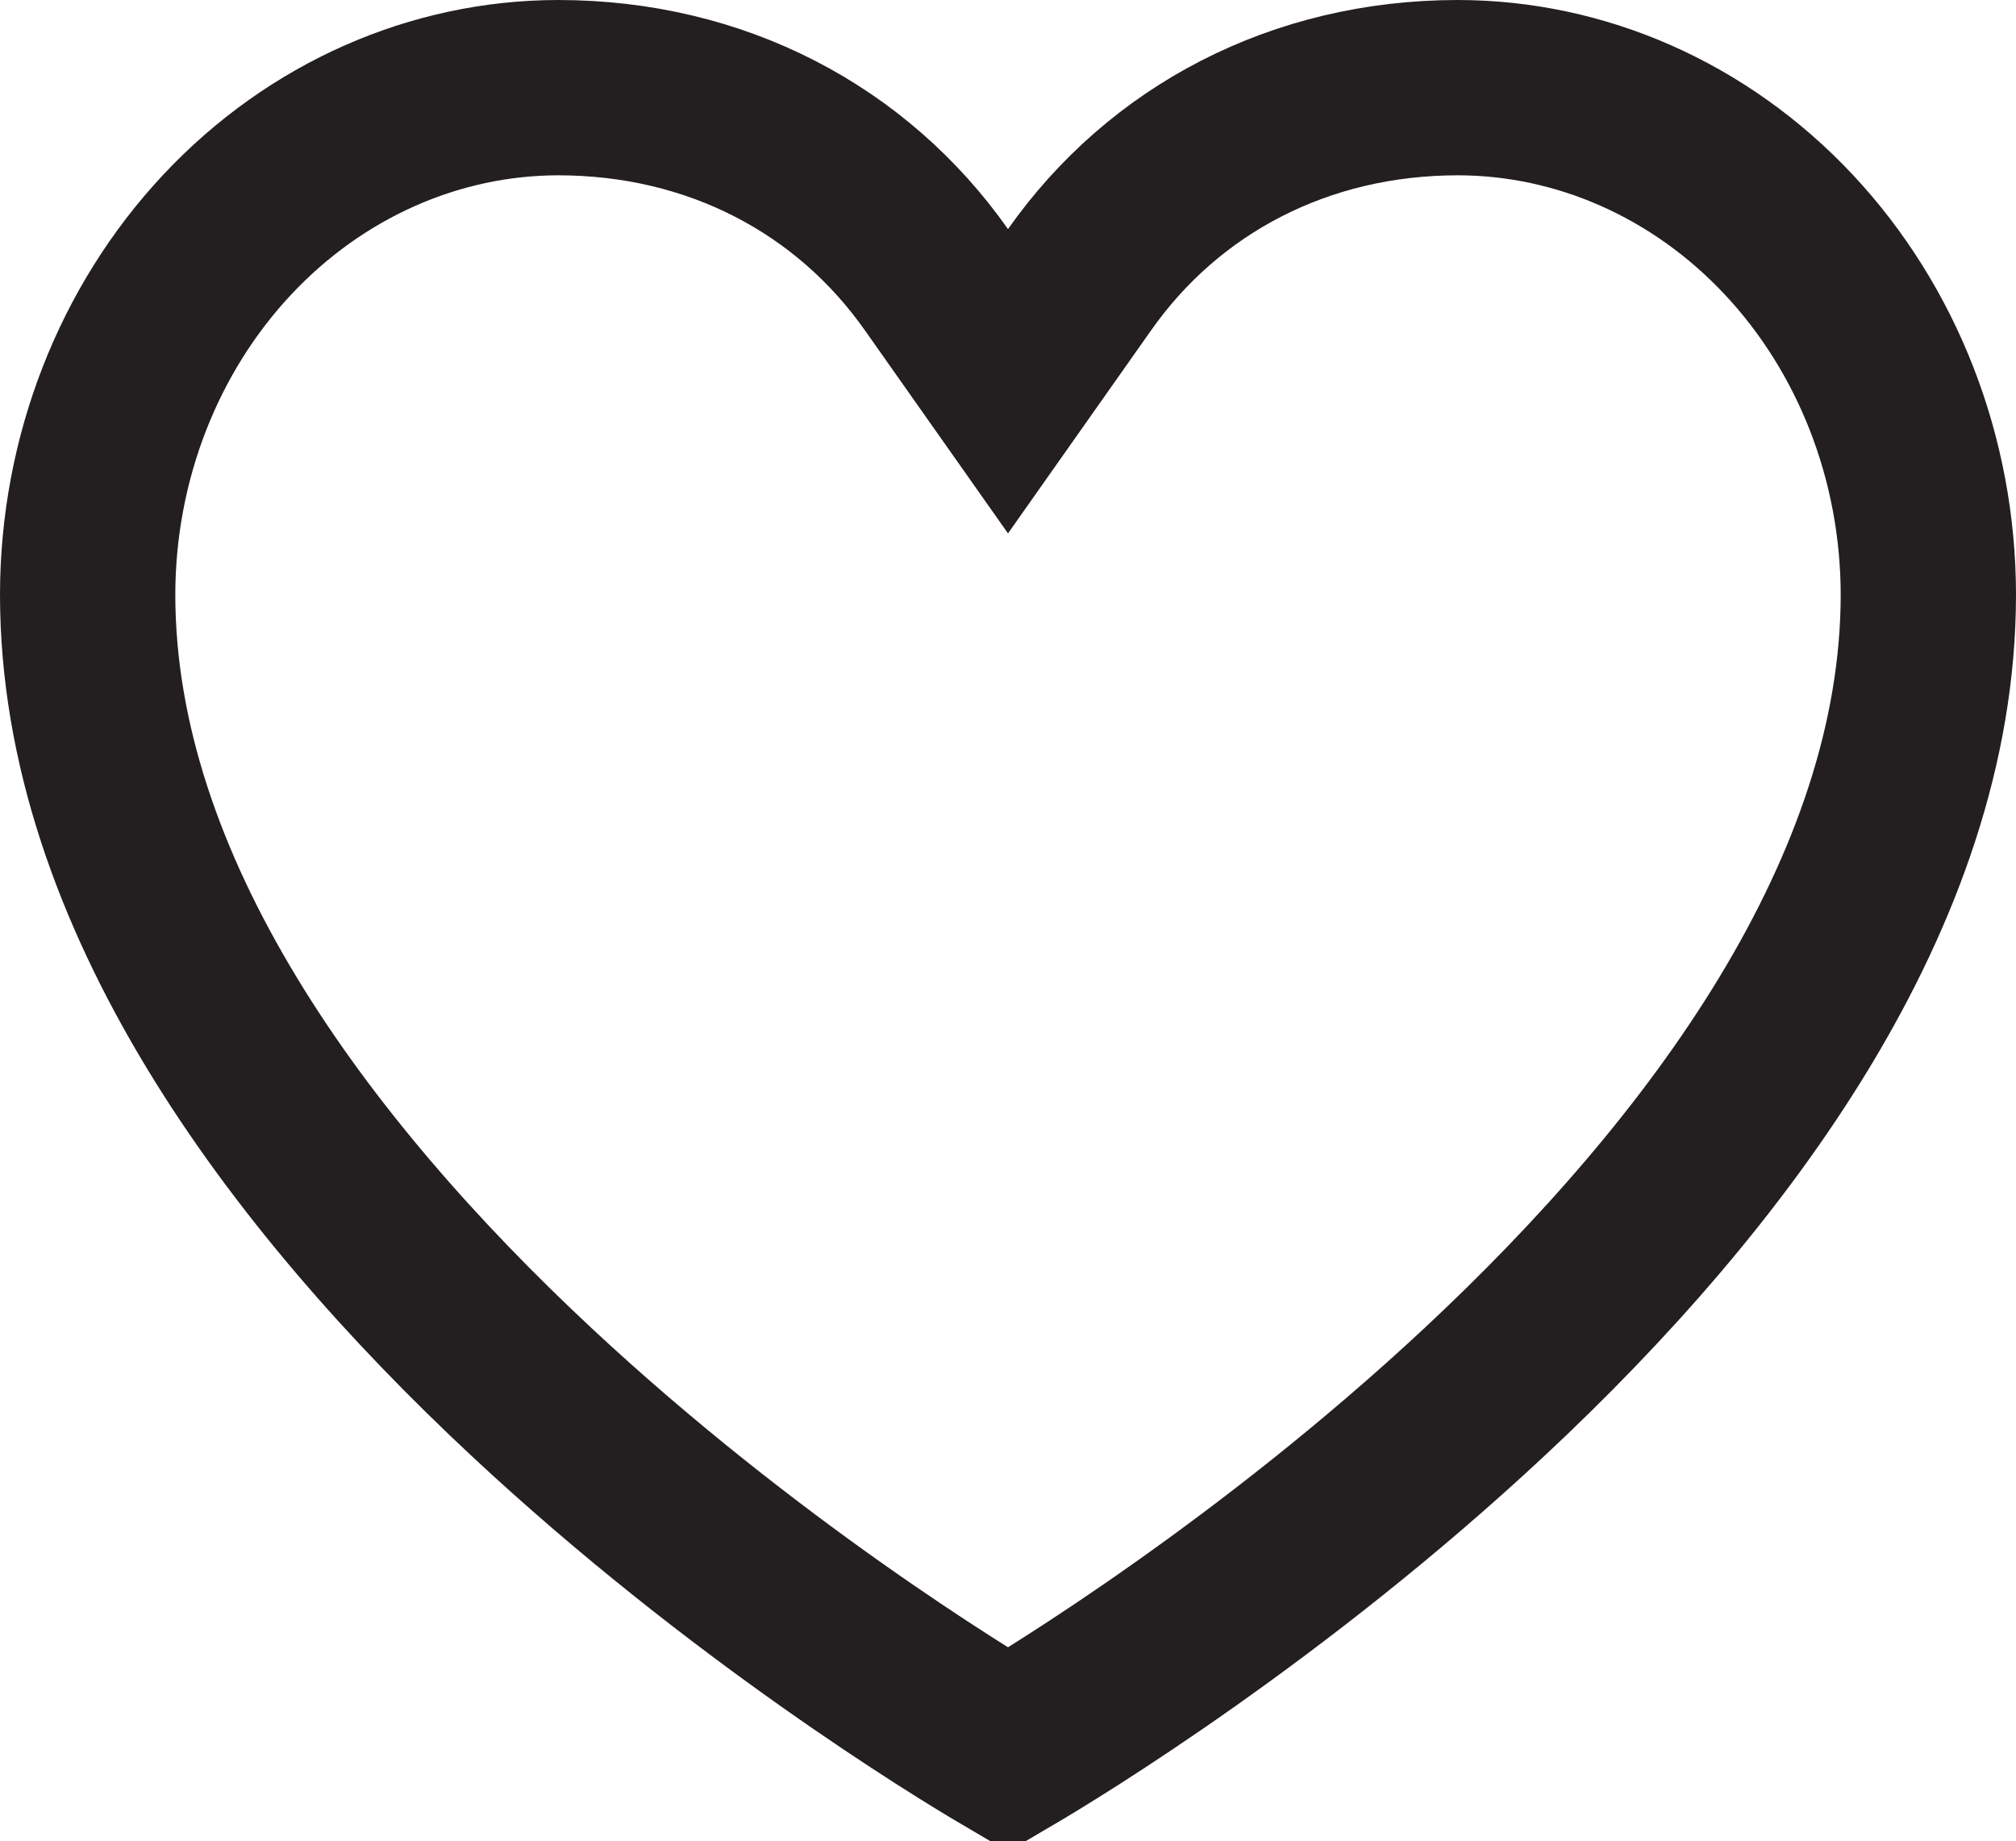
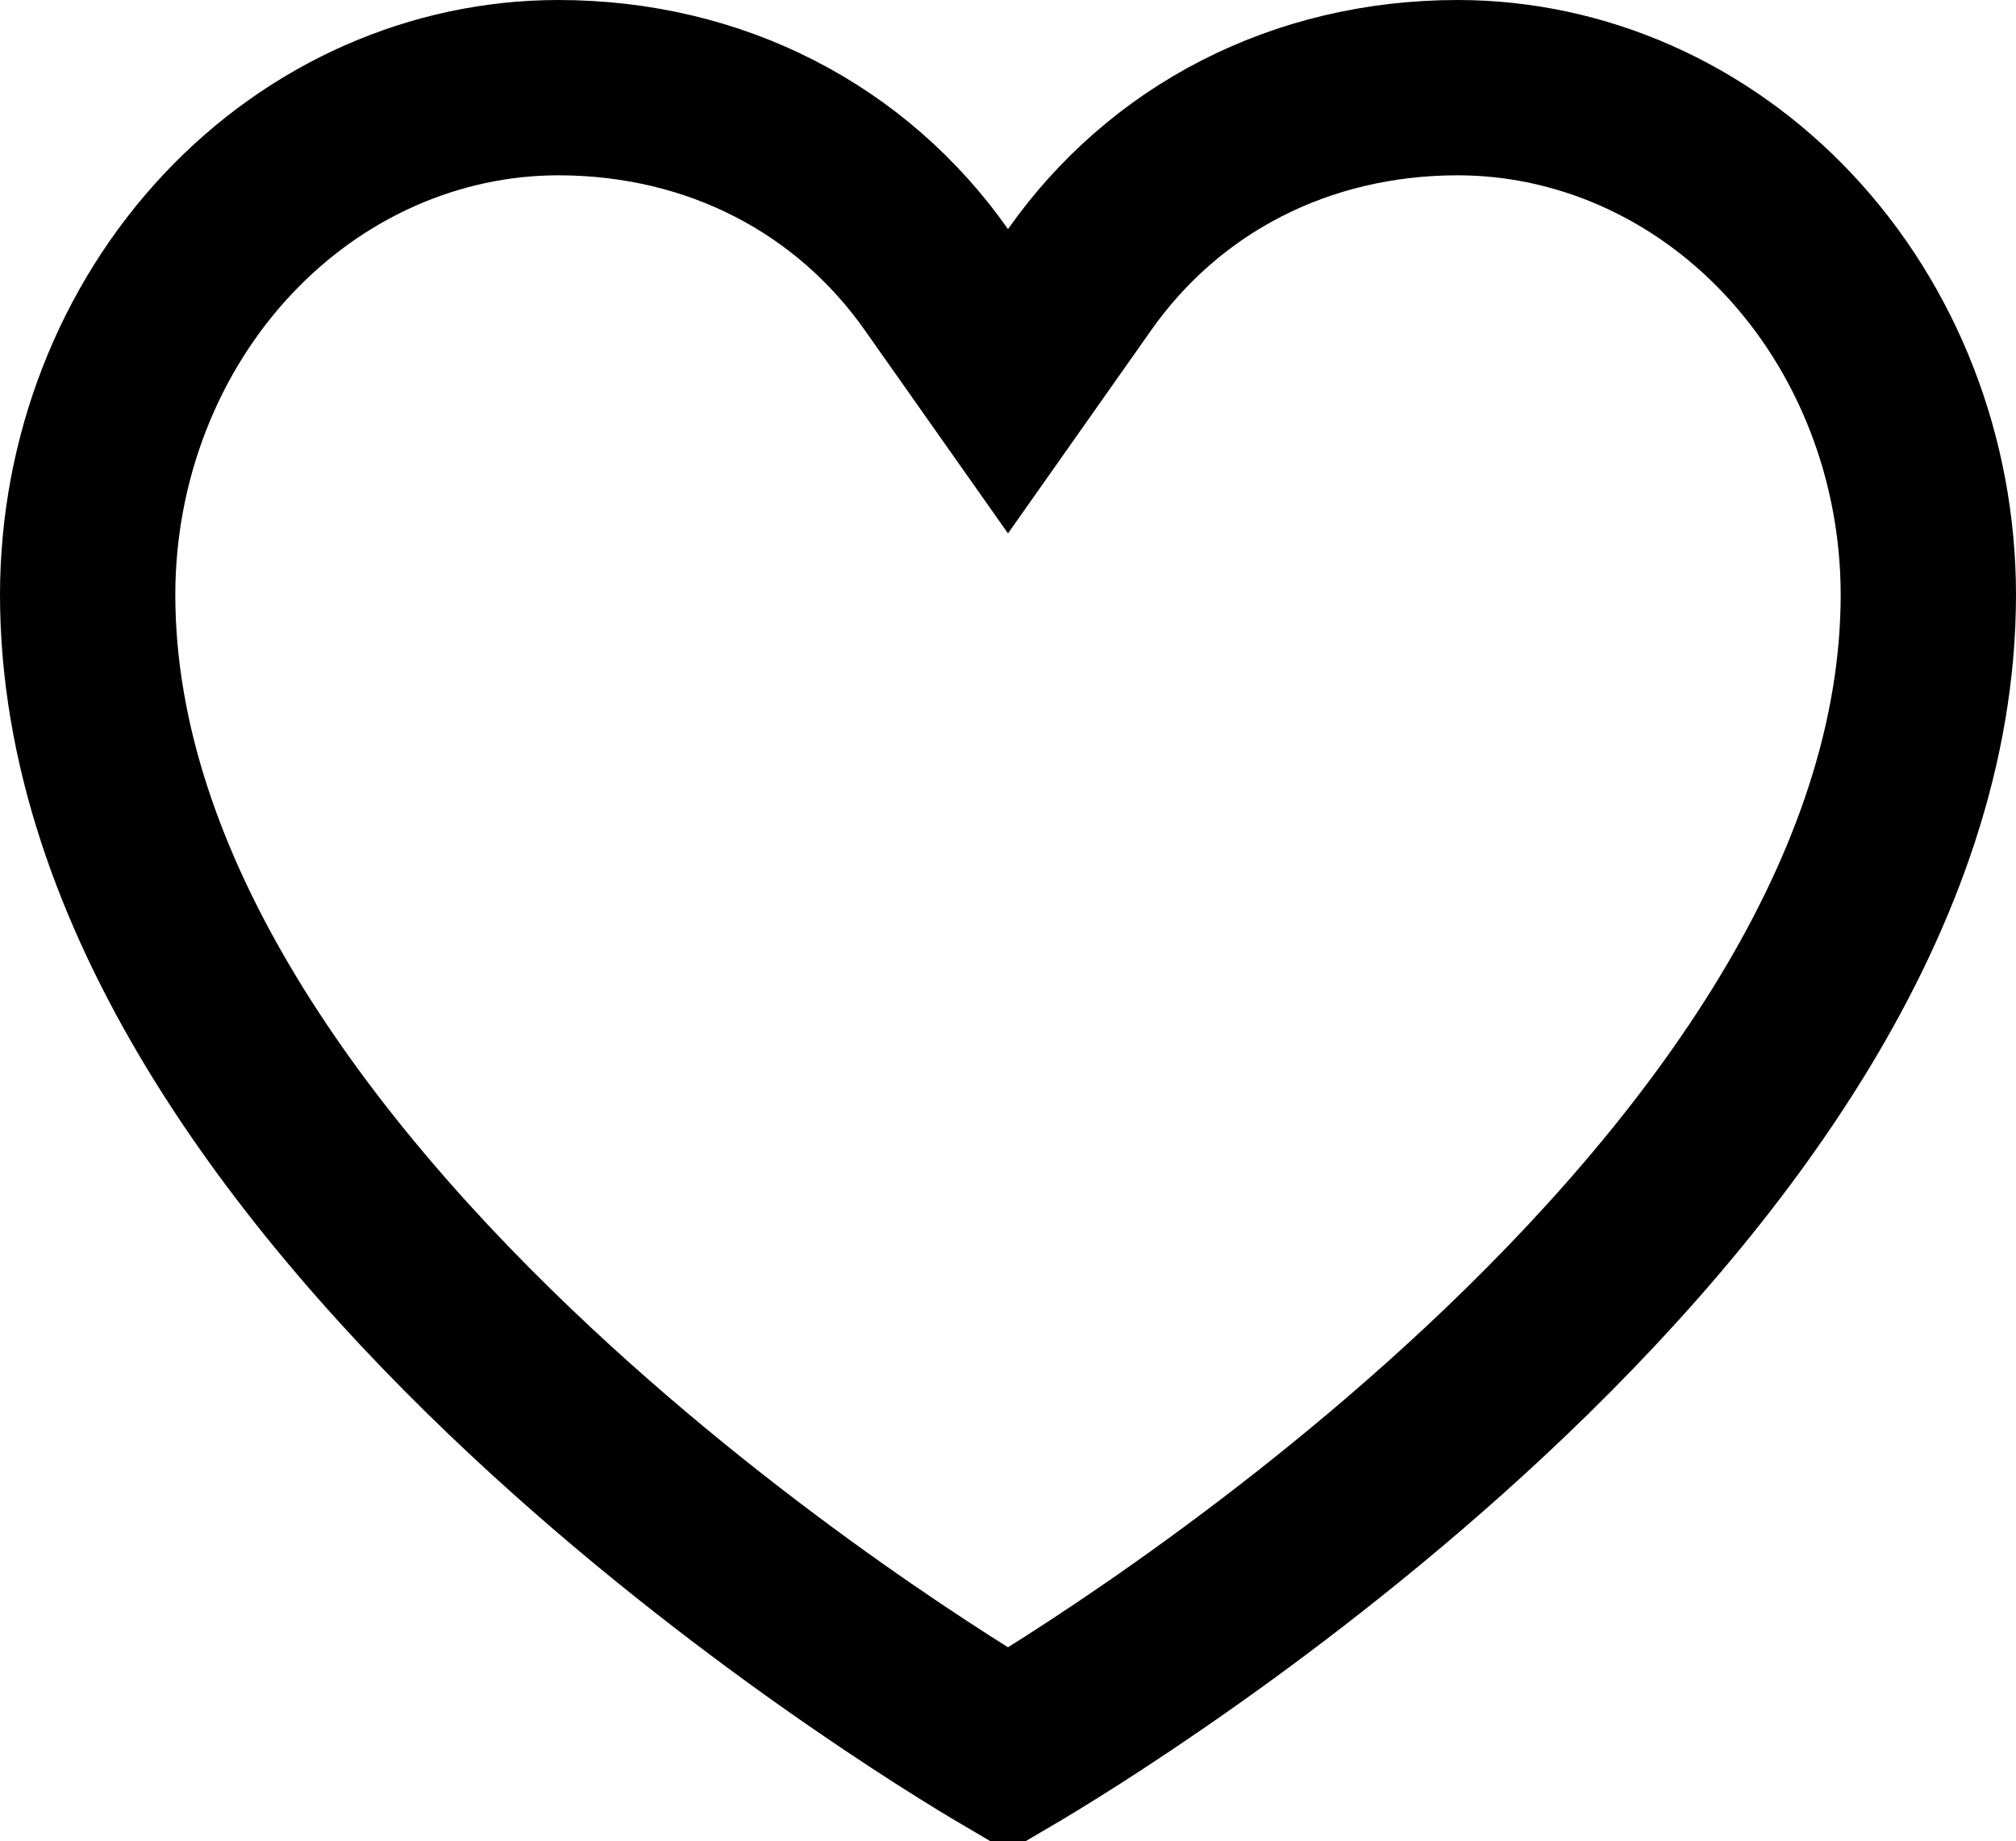
<svg xmlns="http://www.w3.org/2000/svg" width="46" height="42" viewBox="0 0 46 42" fill="none">
-   <path d="M33.266 2C36.069 2.003 38.785 3.191 40.809 5.347C42.836 7.507 43.997 10.461 44 13.567C43.999 20.341 39.23 26.762 33.865 31.768C29.036 36.274 24.102 39.282 23 39.929C21.898 39.282 16.964 36.274 12.135 31.768C6.77 26.762 2.001 20.341 2 13.567C2.003 10.461 3.164 7.507 5.191 5.347C7.215 3.191 9.93 2.004 12.733 2C16.337 2 19.434 3.638 21.365 6.379L23 8.699L24.635 6.379C26.566 3.638 29.663 2.001 33.266 2Z" stroke="#231F20" stroke-width="4" />
+   <path d="M33.266 2C36.069 2.003 38.785 3.191 40.809 5.347C42.836 7.507 43.997 10.461 44 13.567C43.999 20.341 39.23 26.762 33.865 31.768C29.036 36.274 24.102 39.282 23 39.929C21.898 39.282 16.964 36.274 12.135 31.768C6.77 26.762 2.001 20.341 2 13.567C2.003 10.461 3.164 7.507 5.191 5.347C7.215 3.191 9.93 2.004 12.733 2C16.337 2 19.434 3.638 21.365 6.379L23 8.699L24.635 6.379C26.566 3.638 29.663 2.001 33.266 2Z" stroke="currentColor" stroke-width="4" />
</svg>
